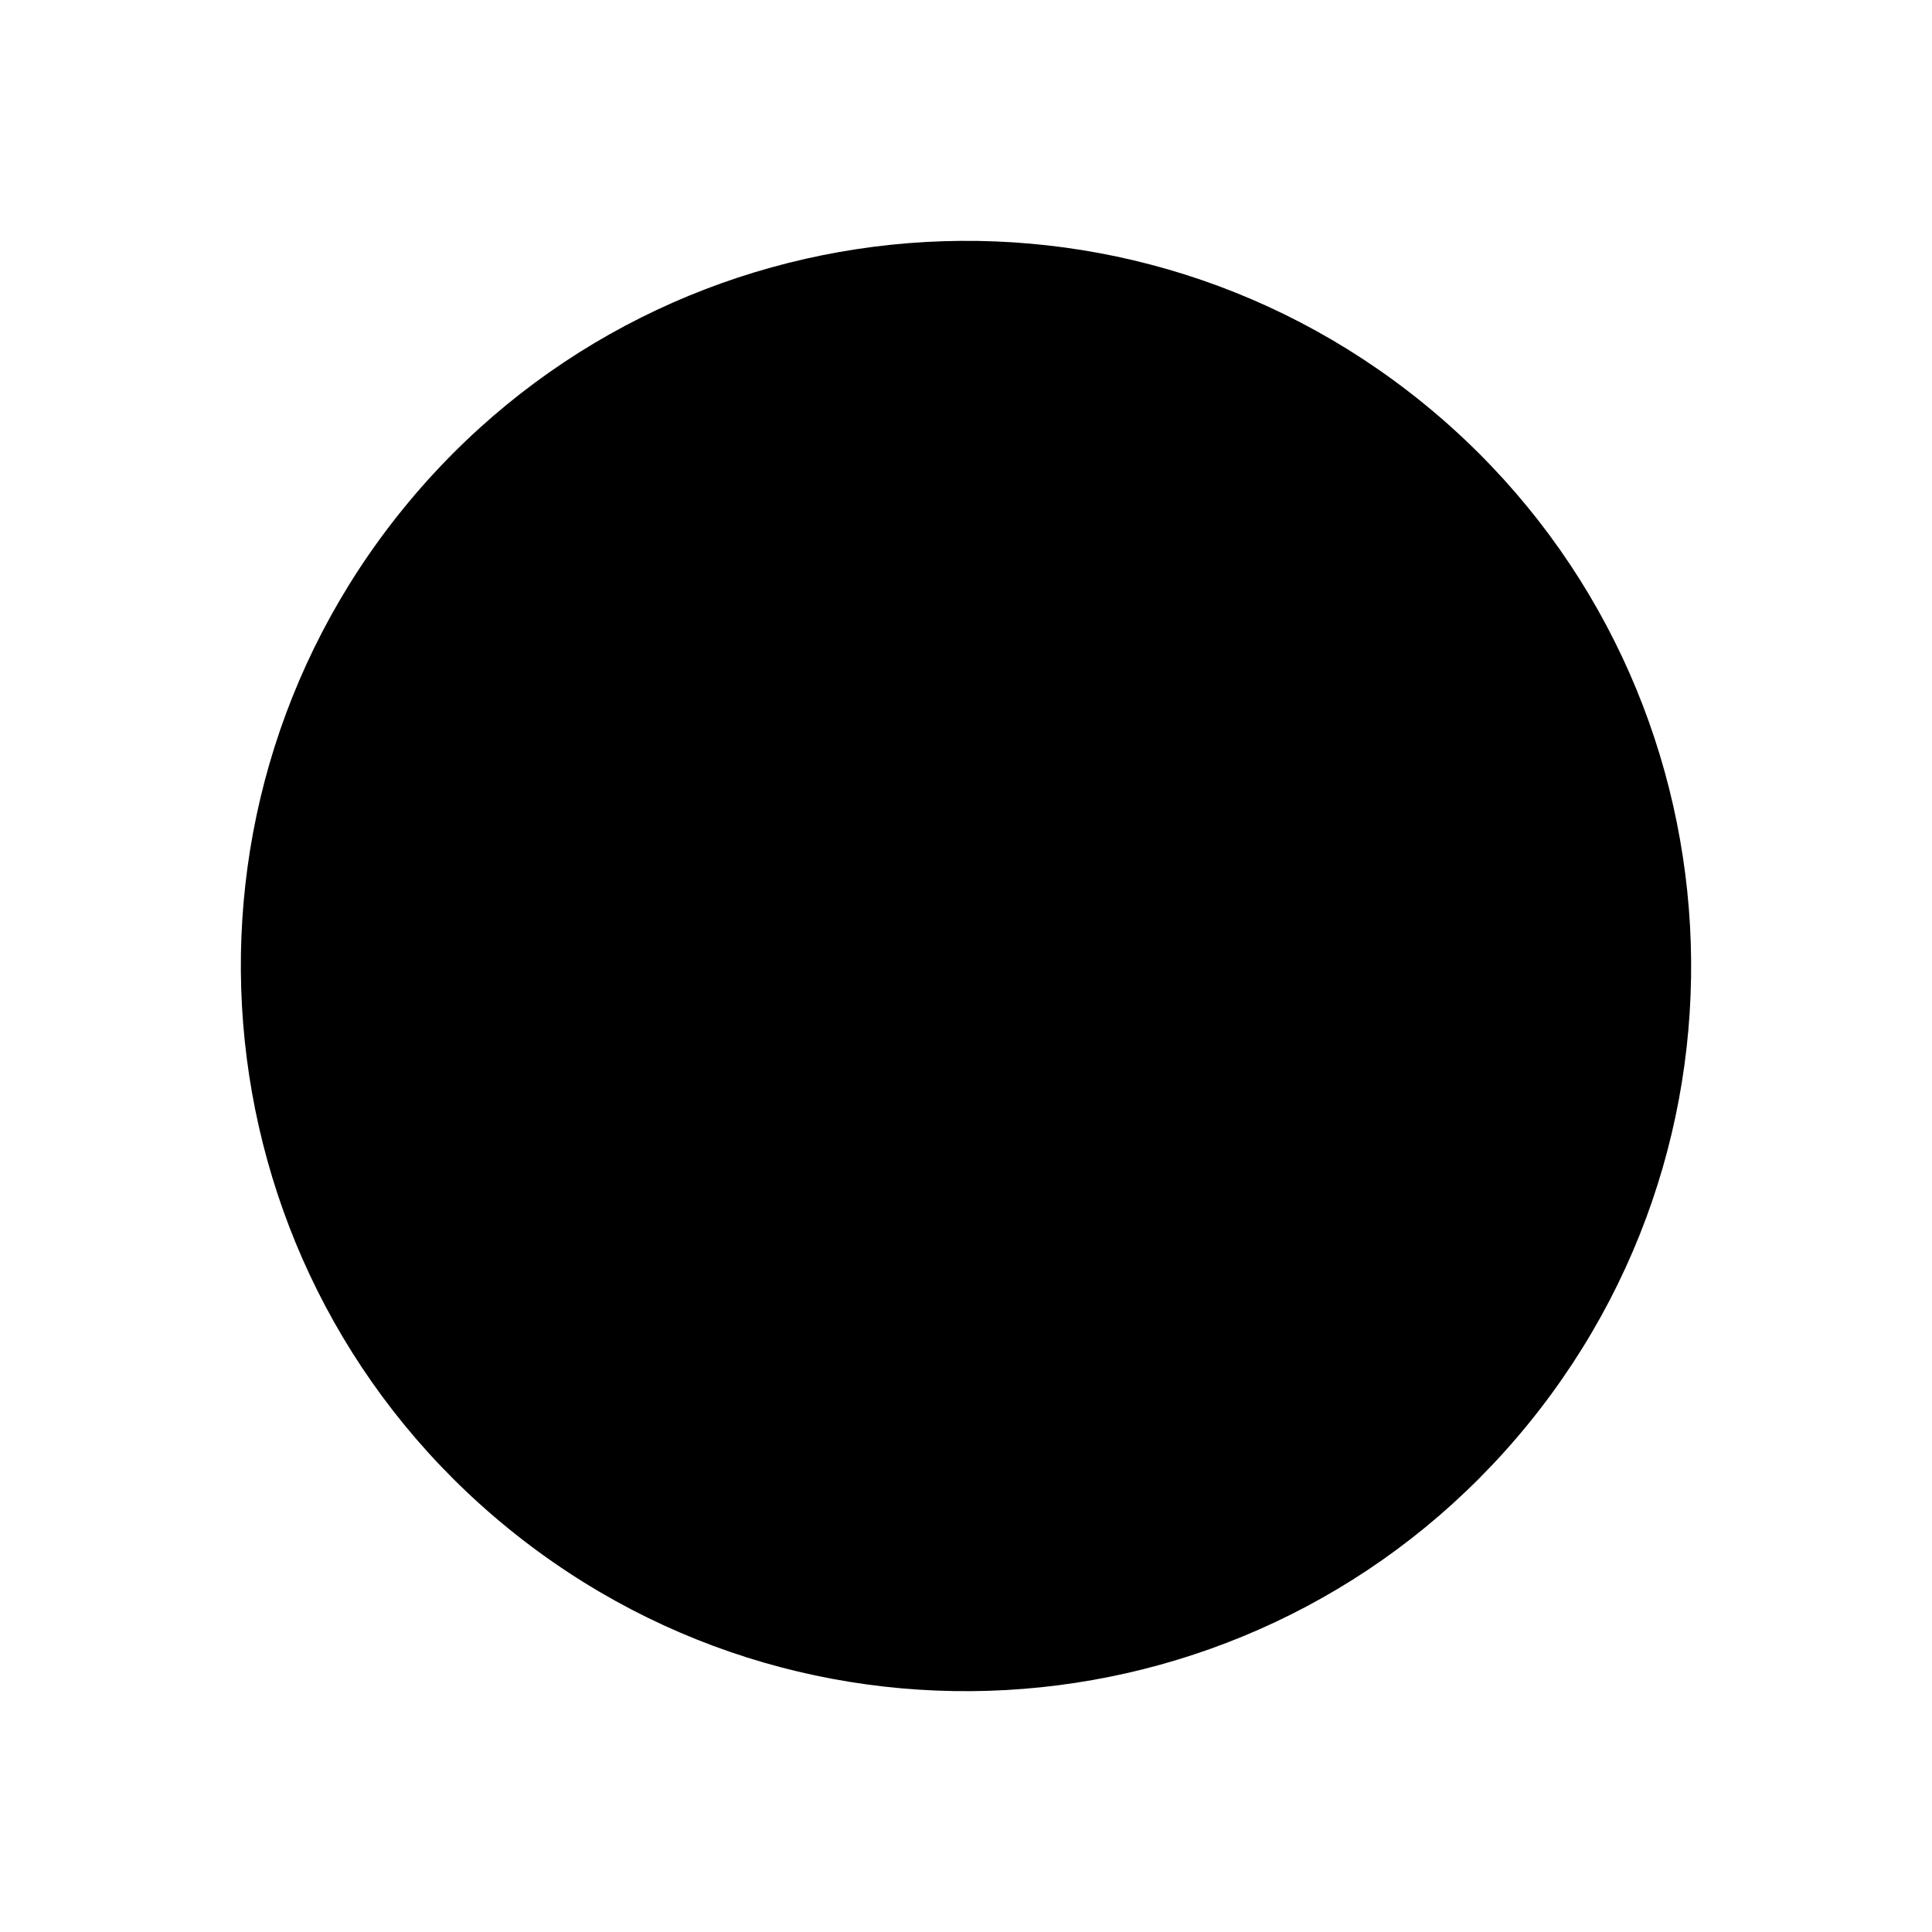
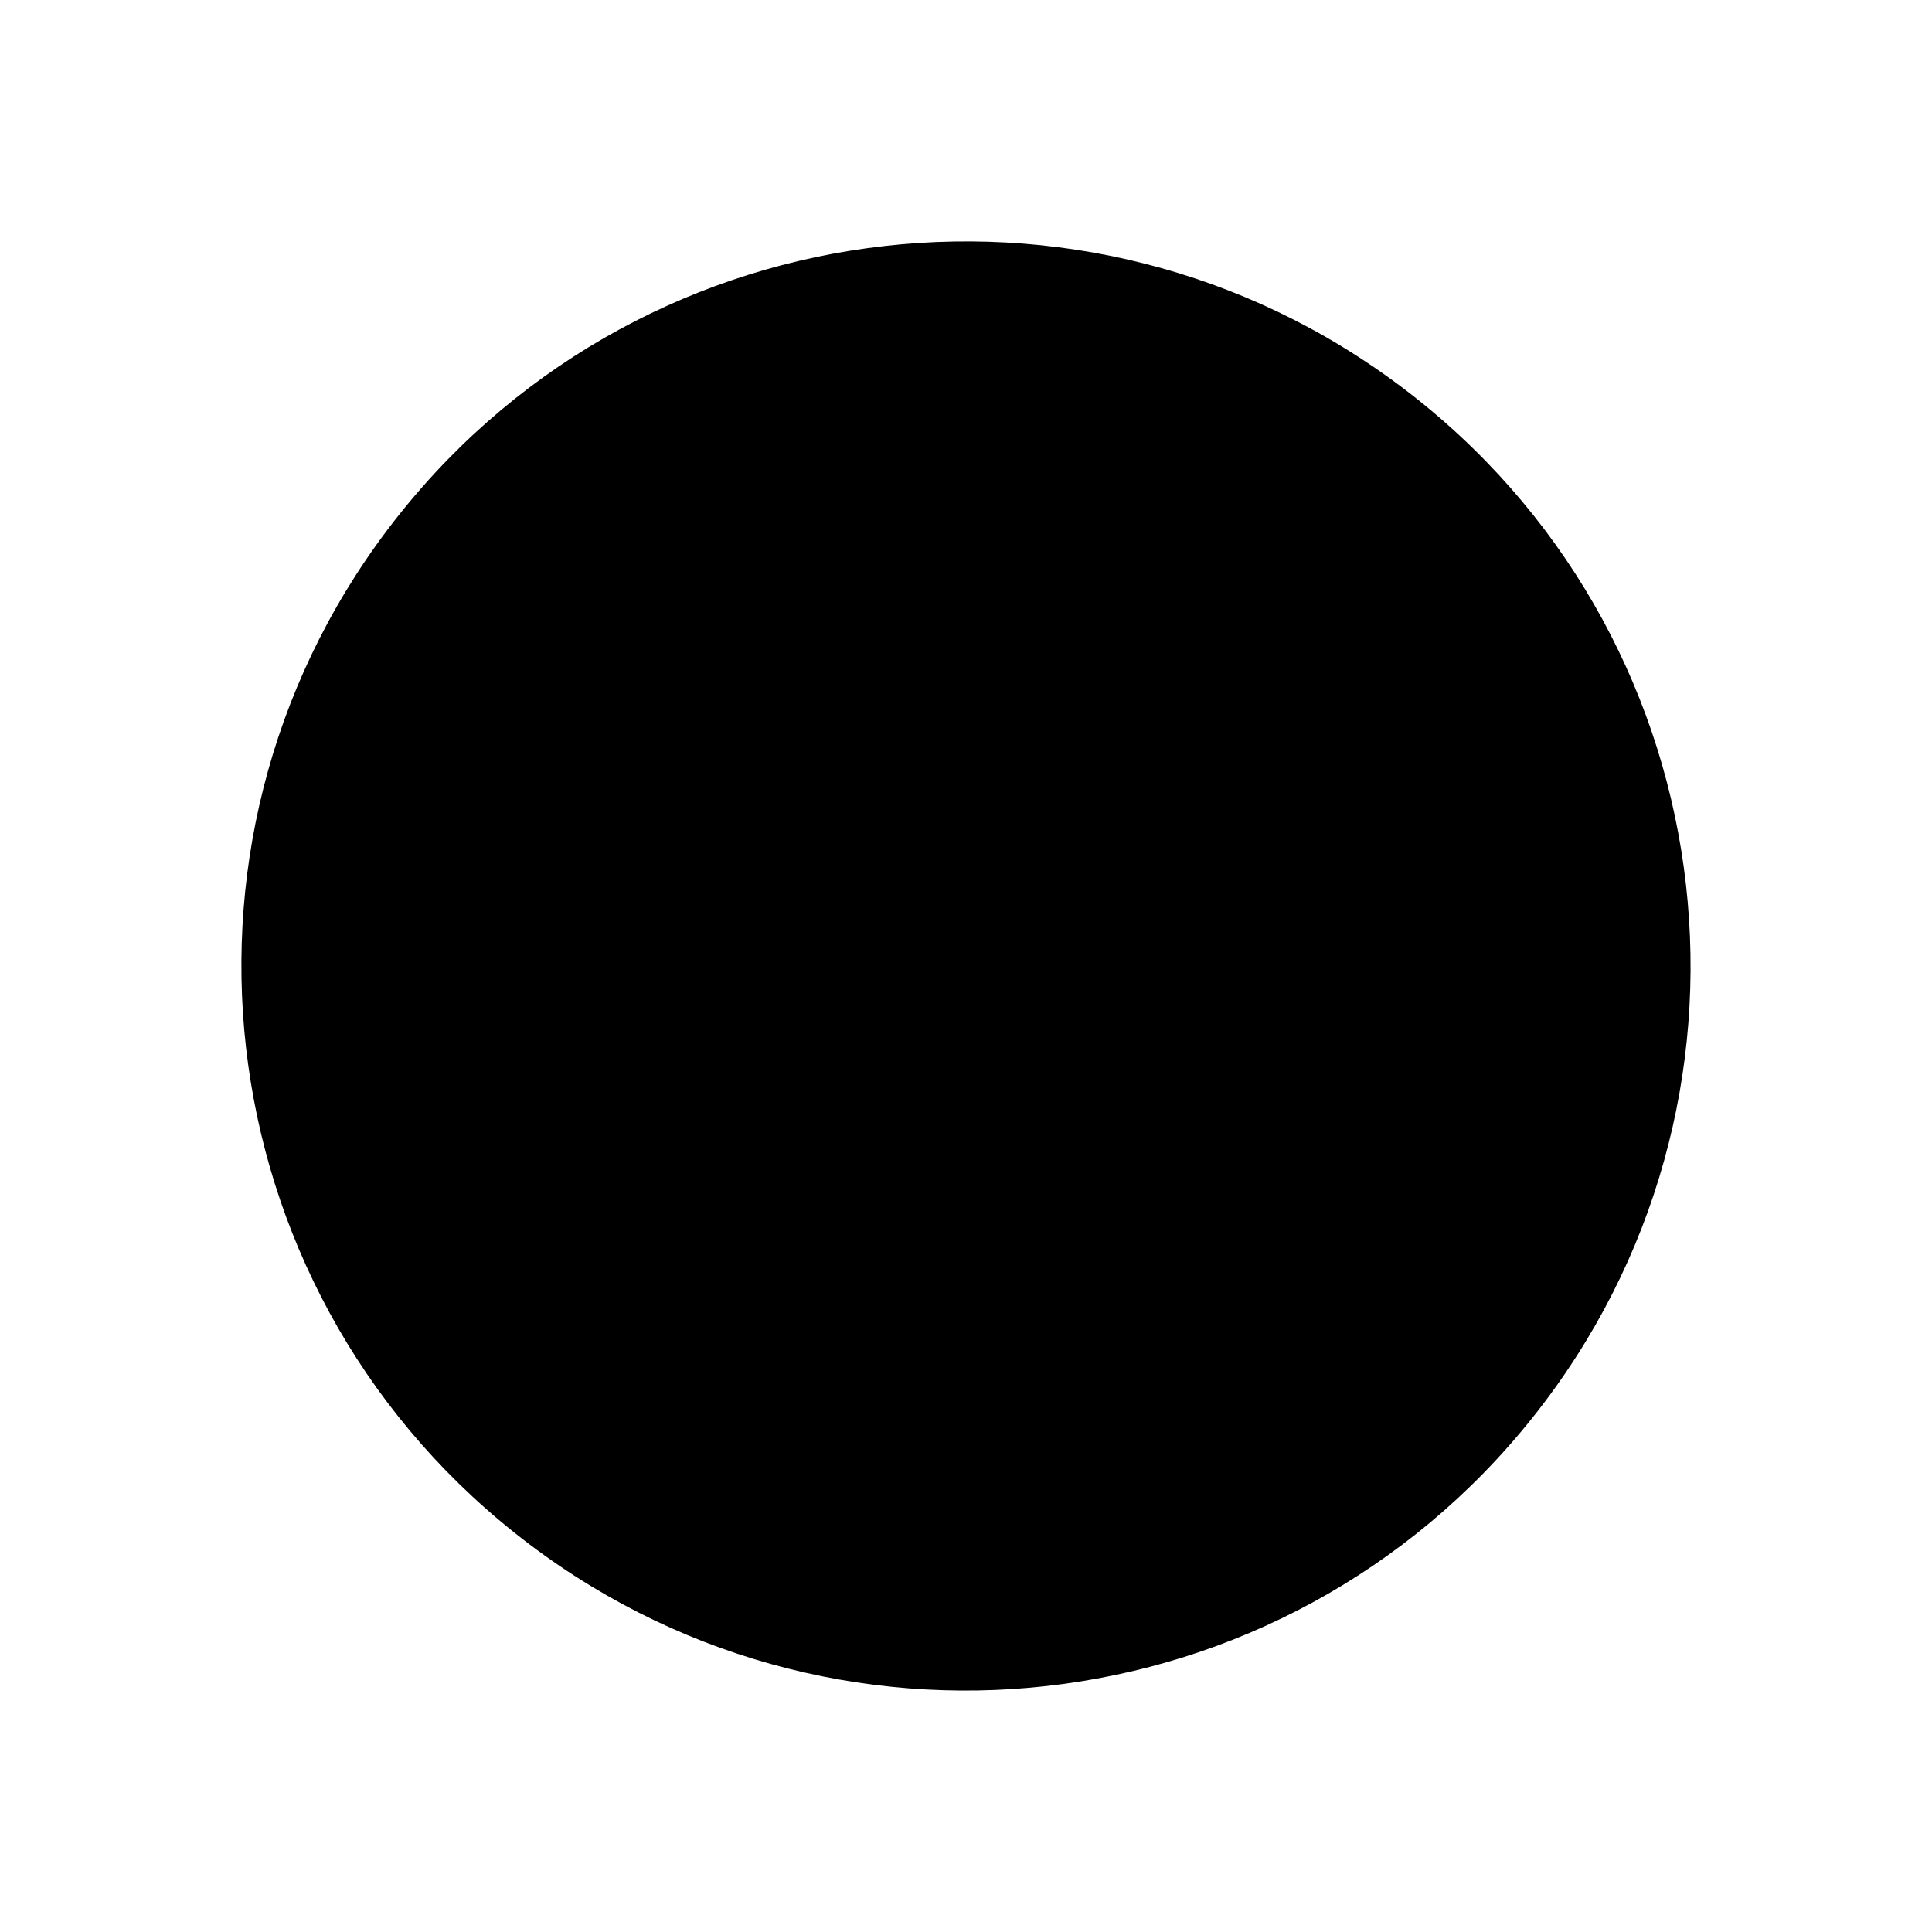
<svg xmlns="http://www.w3.org/2000/svg" width="256" height="256" viewBox="0 0 256 256">
-   <path fill="#000000" d="M188.57 53.41C229.76 86.86 236.04 147.37 202.59 188.57C169.14 229.77 108.63 236.04 67.43 202.59C26.24 169.14 19.96 108.63 53.41 67.43C86.86 26.24 147.37 19.96 188.57 53.41Z" />
+   <path fill="#000000" d="M187.78 52.88C229.27 85.9 236.14 146.29 203.12 187.78C170.1 229.27 109.7 236.14 68.21 203.12C26.72 170.1 19.86 109.7 52.88 68.21C85.9 26.72 146.29 19.86 187.78 52.88Z" />
</svg>
